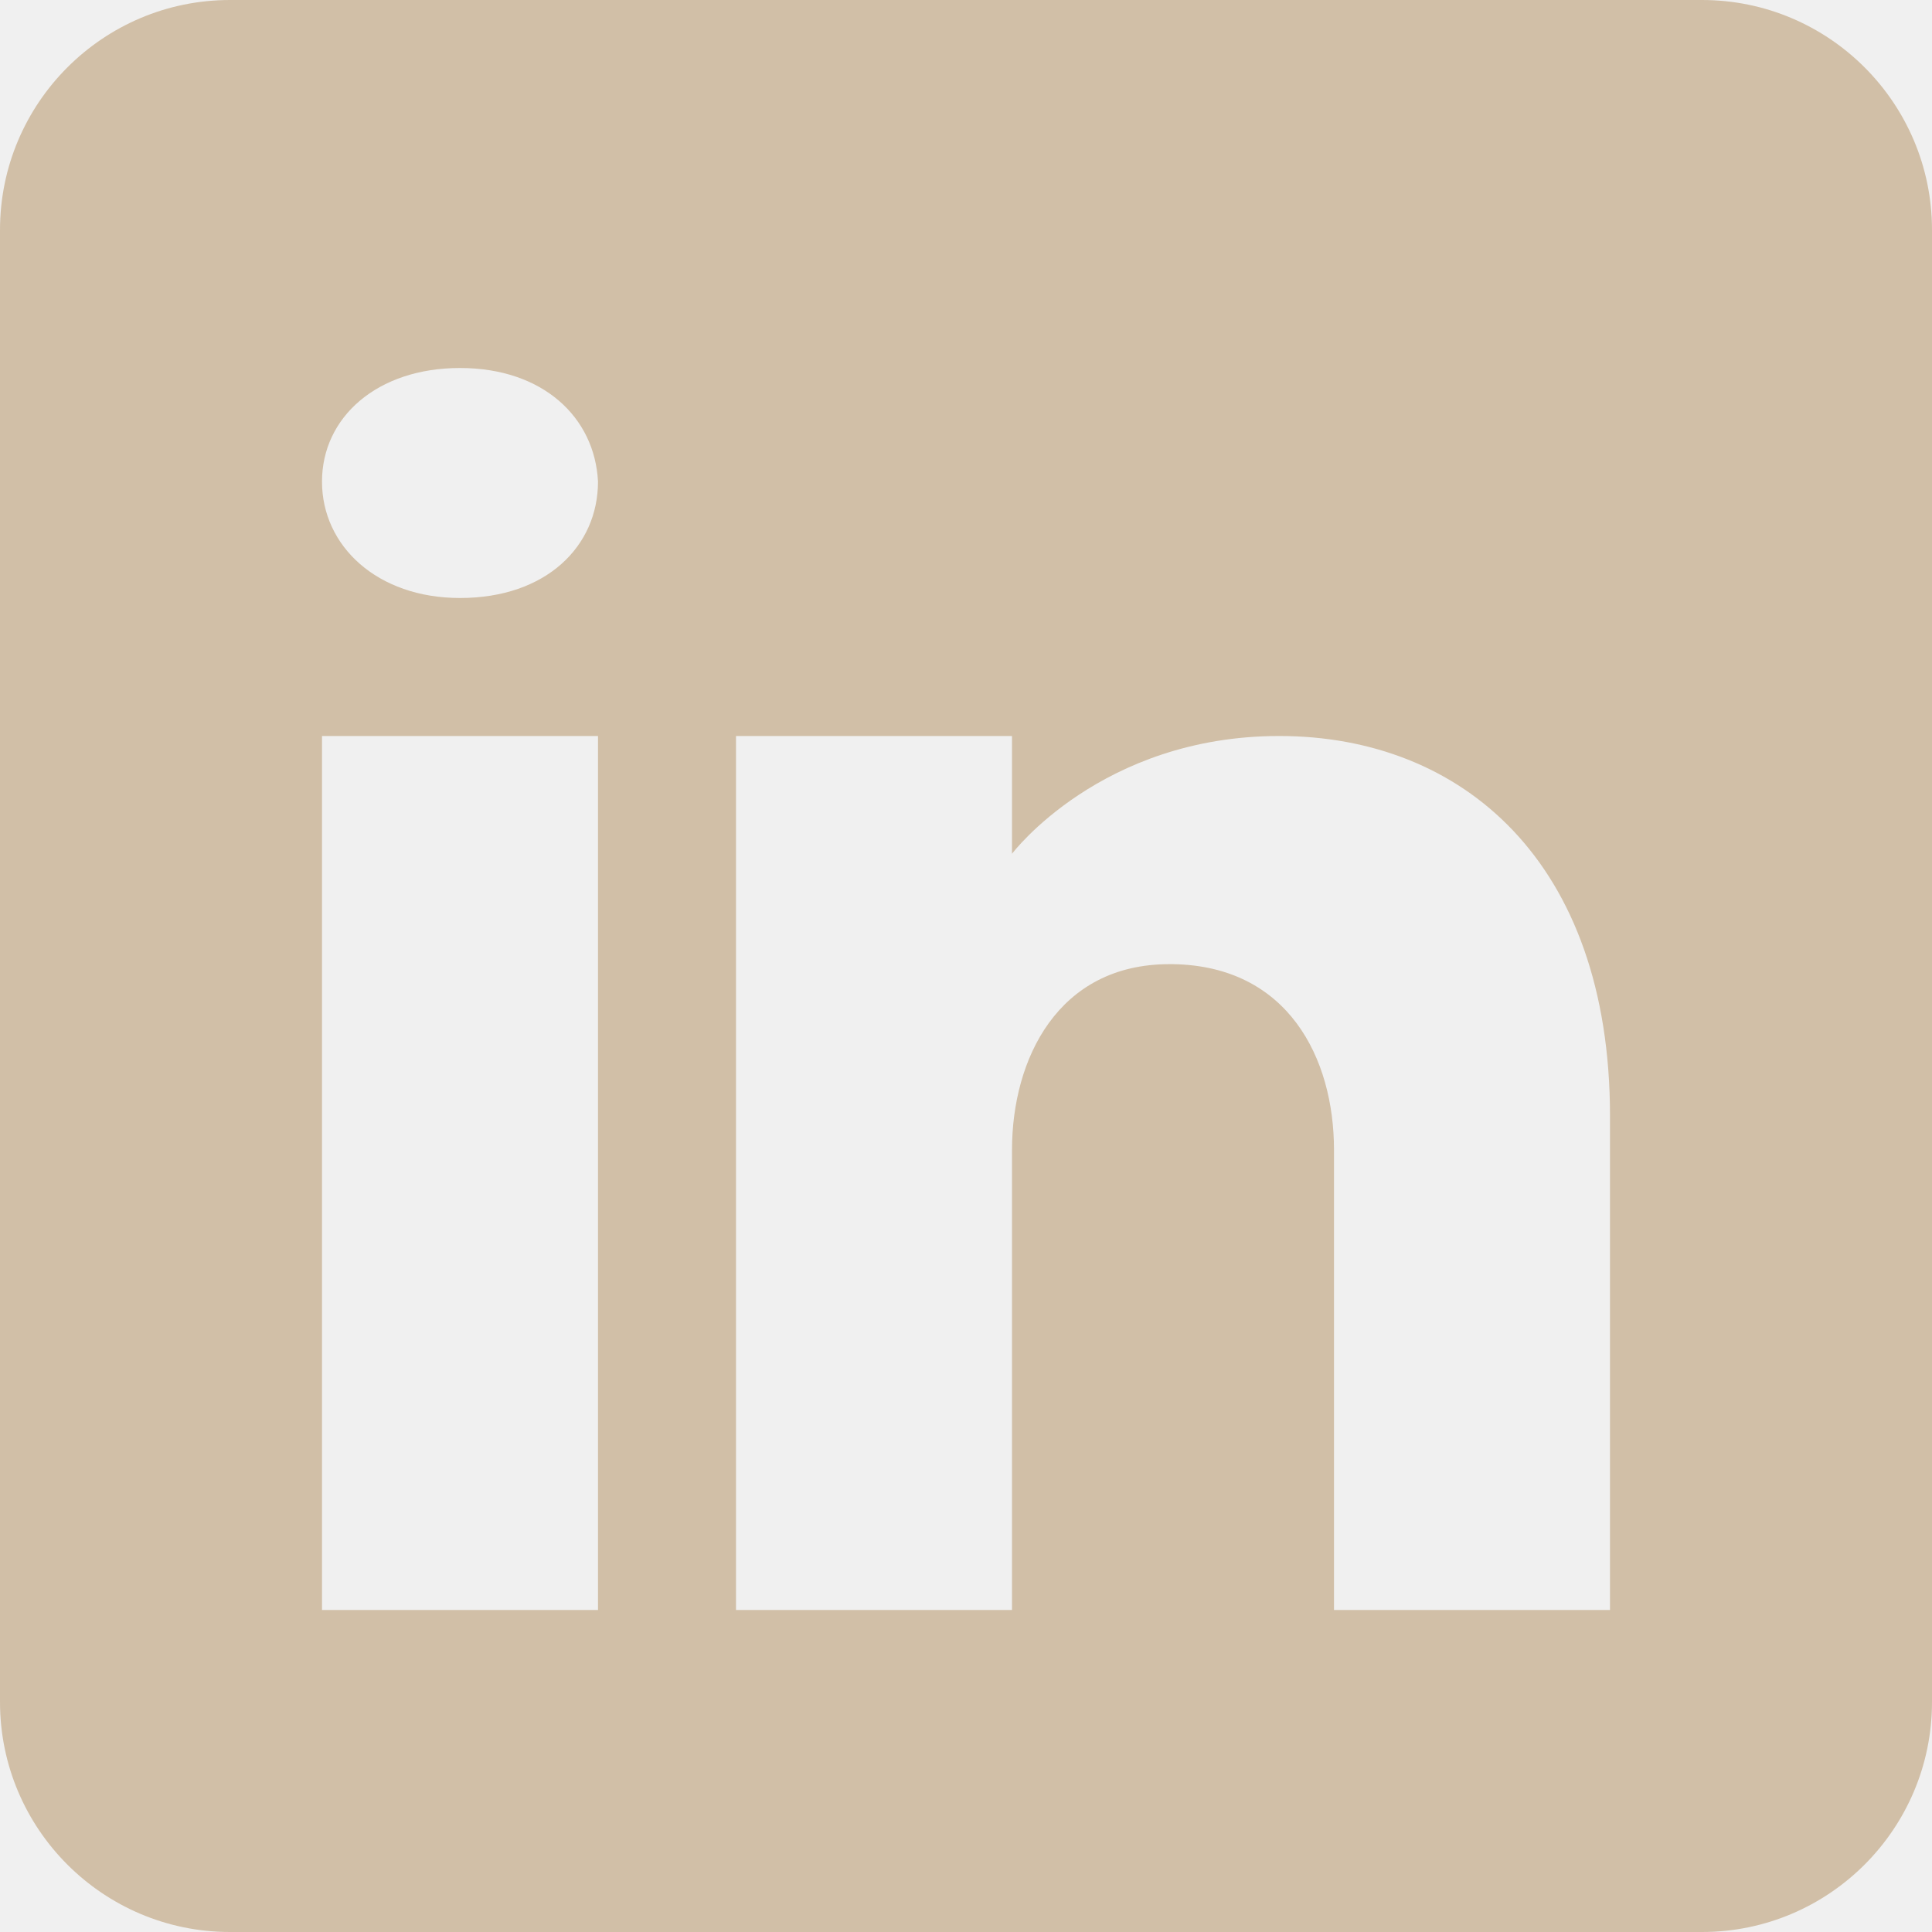
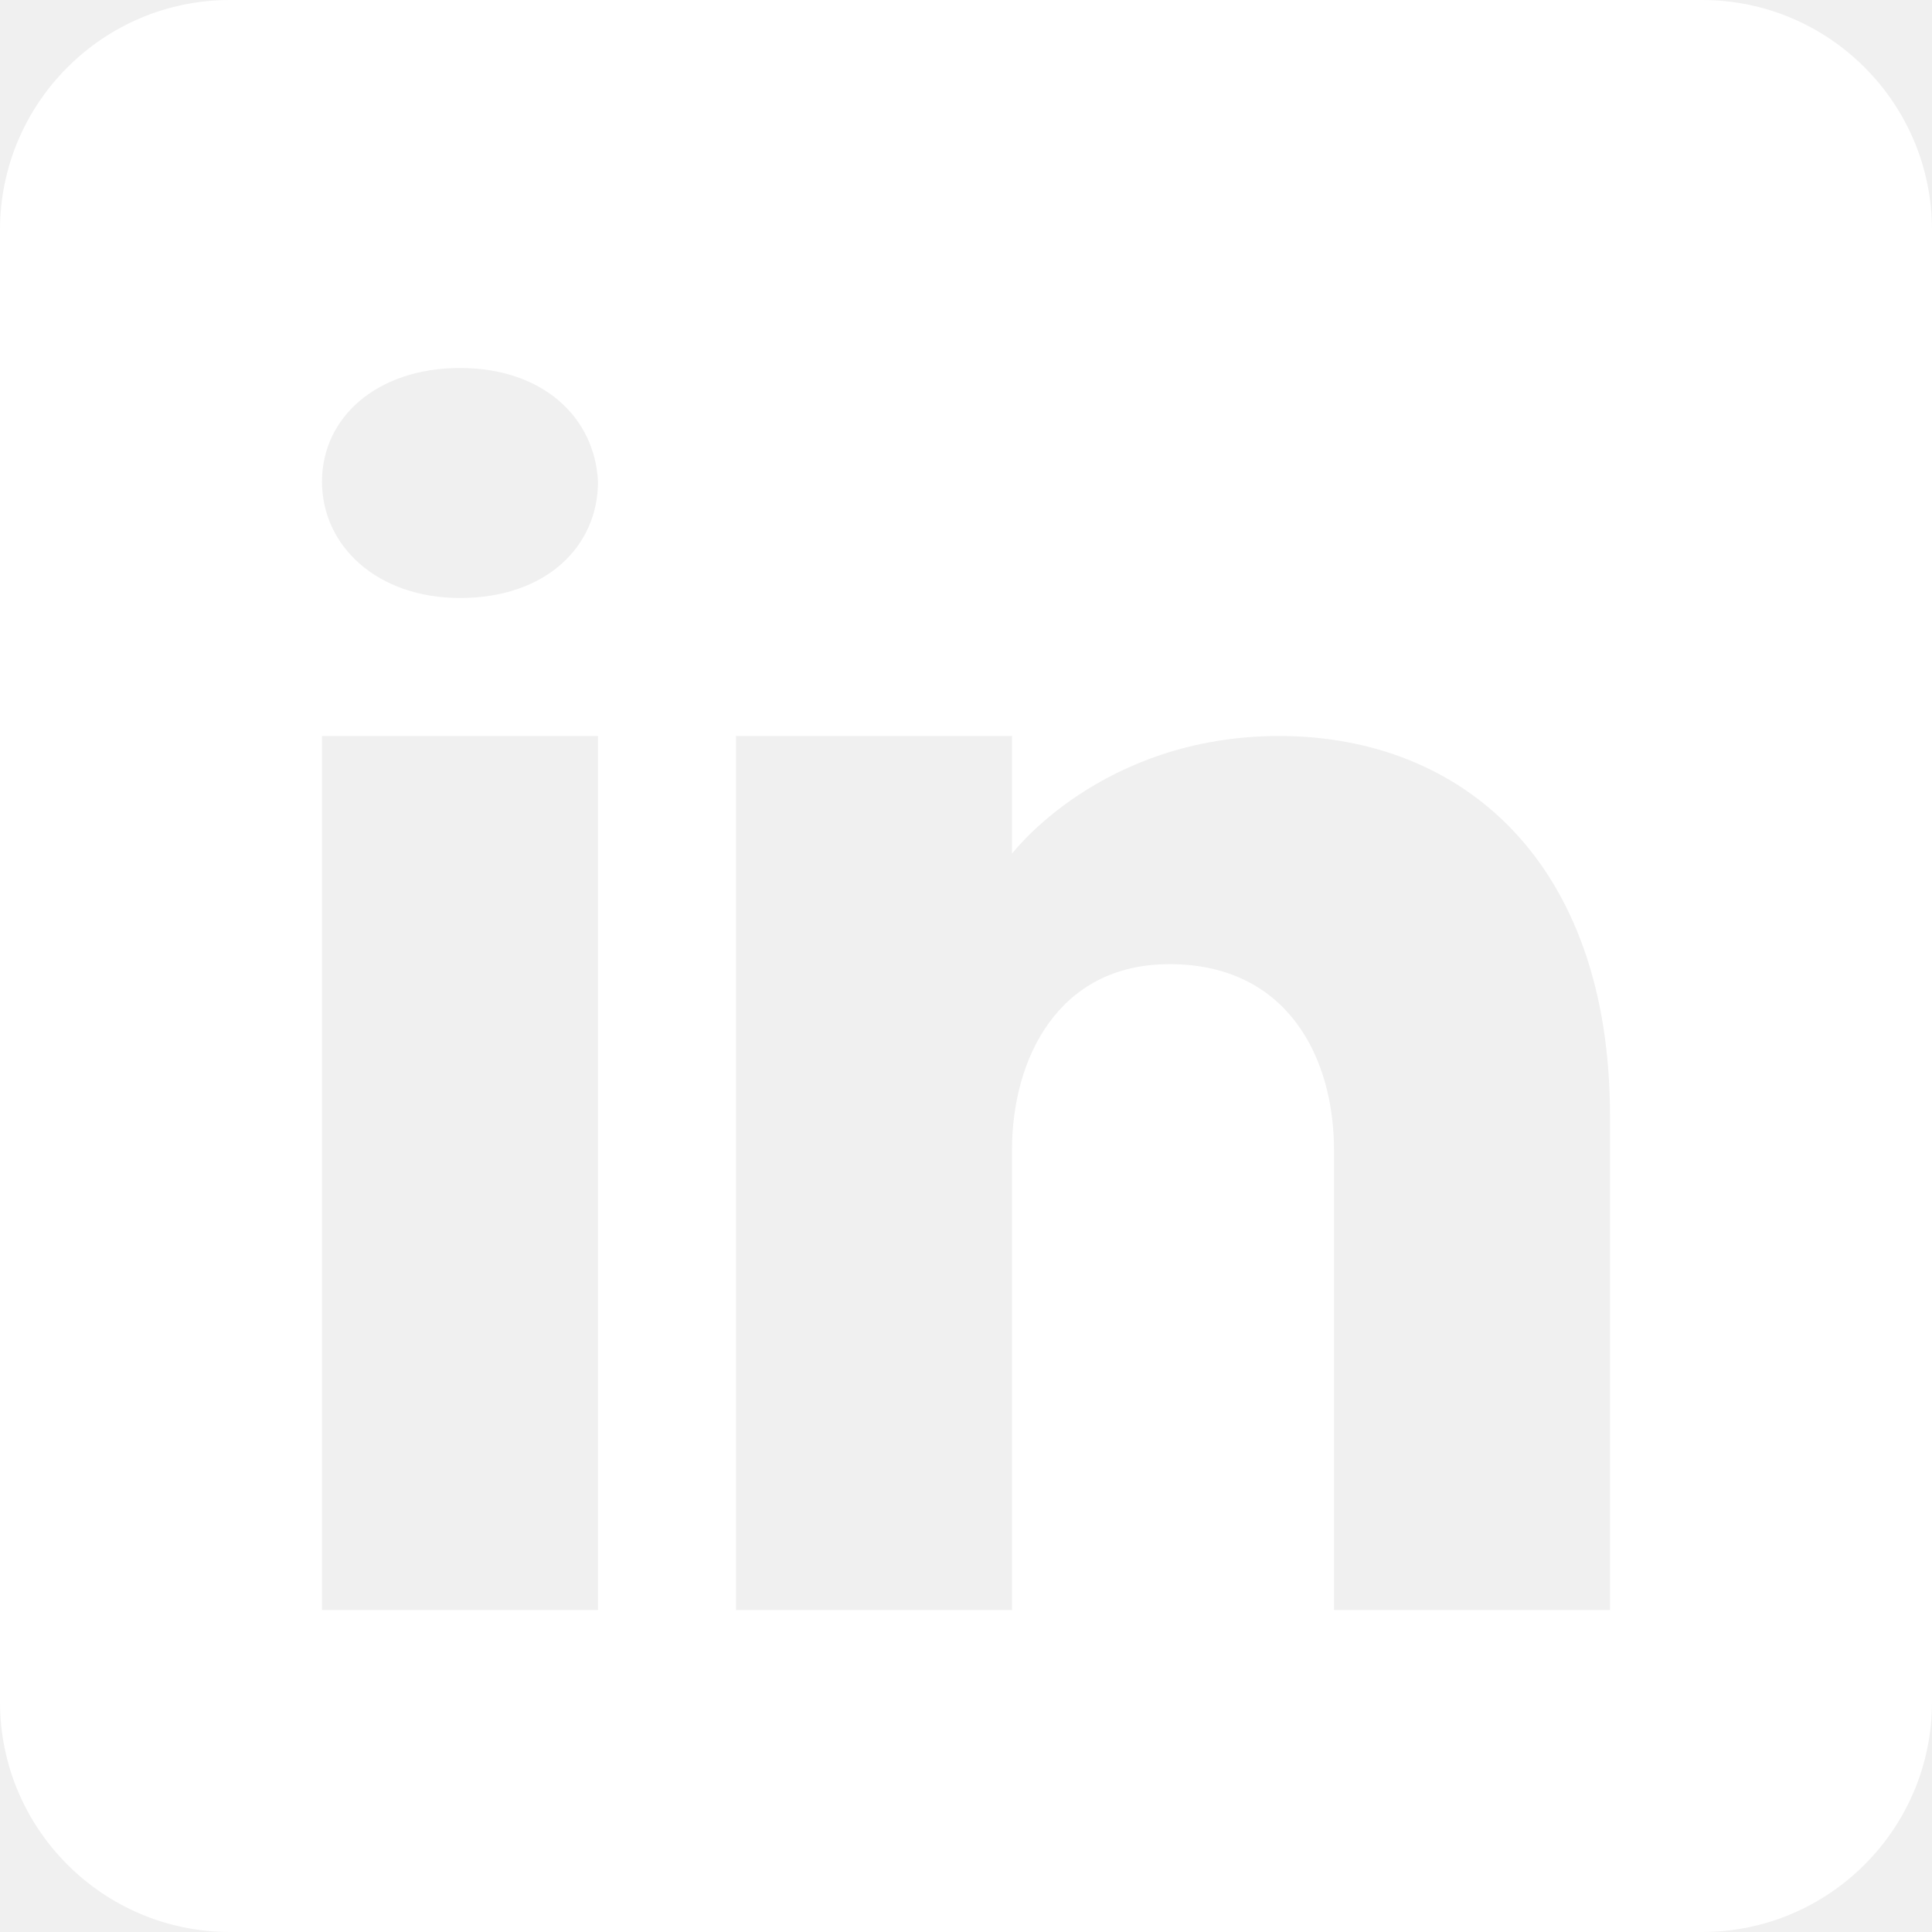
<svg xmlns="http://www.w3.org/2000/svg" width="42" height="42" viewBox="0 0 42 42" fill="none">
-   <path d="M37 0H5C2.24 0 0 2.24 0 5V37C0 39.76 2.24 42 5 42H37C39.76 42 42 39.76 42 37V5C42 2.24 39.76 0 37 0ZM13 16V35H7V16H13ZM7 10.47C7 9.07 8.2 8 10 8C11.8 8 12.93 9.07 13 10.47C13 11.87 11.88 13 10 13C8.2 13 7 11.87 7 10.47ZM35 35H29C29 35 29 25.74 29 25C29 23 28 21 25.5 20.96H25.42C23 20.96 22 23.02 22 25C22 25.91 22 35 22 35H16V16H22V18.56C22 18.56 23.93 16 27.81 16C31.78 16 35 18.73 35 24.26V35Z" fill="#D1BFA7" />
+   <path d="M37 0H5C2.24 0 0 2.24 0 5V37C0 39.76 2.24 42 5 42H37C39.76 42 42 39.76 42 37V5C42 2.24 39.76 0 37 0ZM13 16V35H7V16H13ZM7 10.47C7 9.07 8.2 8 10 8C11.8 8 12.93 9.07 13 10.47C13 11.87 11.88 13 10 13C8.2 13 7 11.87 7 10.47ZM35 35H29C29 35 29 25.74 29 25C29 23 28 21 25.5 20.96H25.42C23 20.96 22 23.02 22 25C22 25.91 22 35 22 35H16V16H22V18.56C22 18.56 23.93 16 27.81 16C31.78 16 35 18.73 35 24.26V35Z" fill="#FFFFFF" />
</svg>
